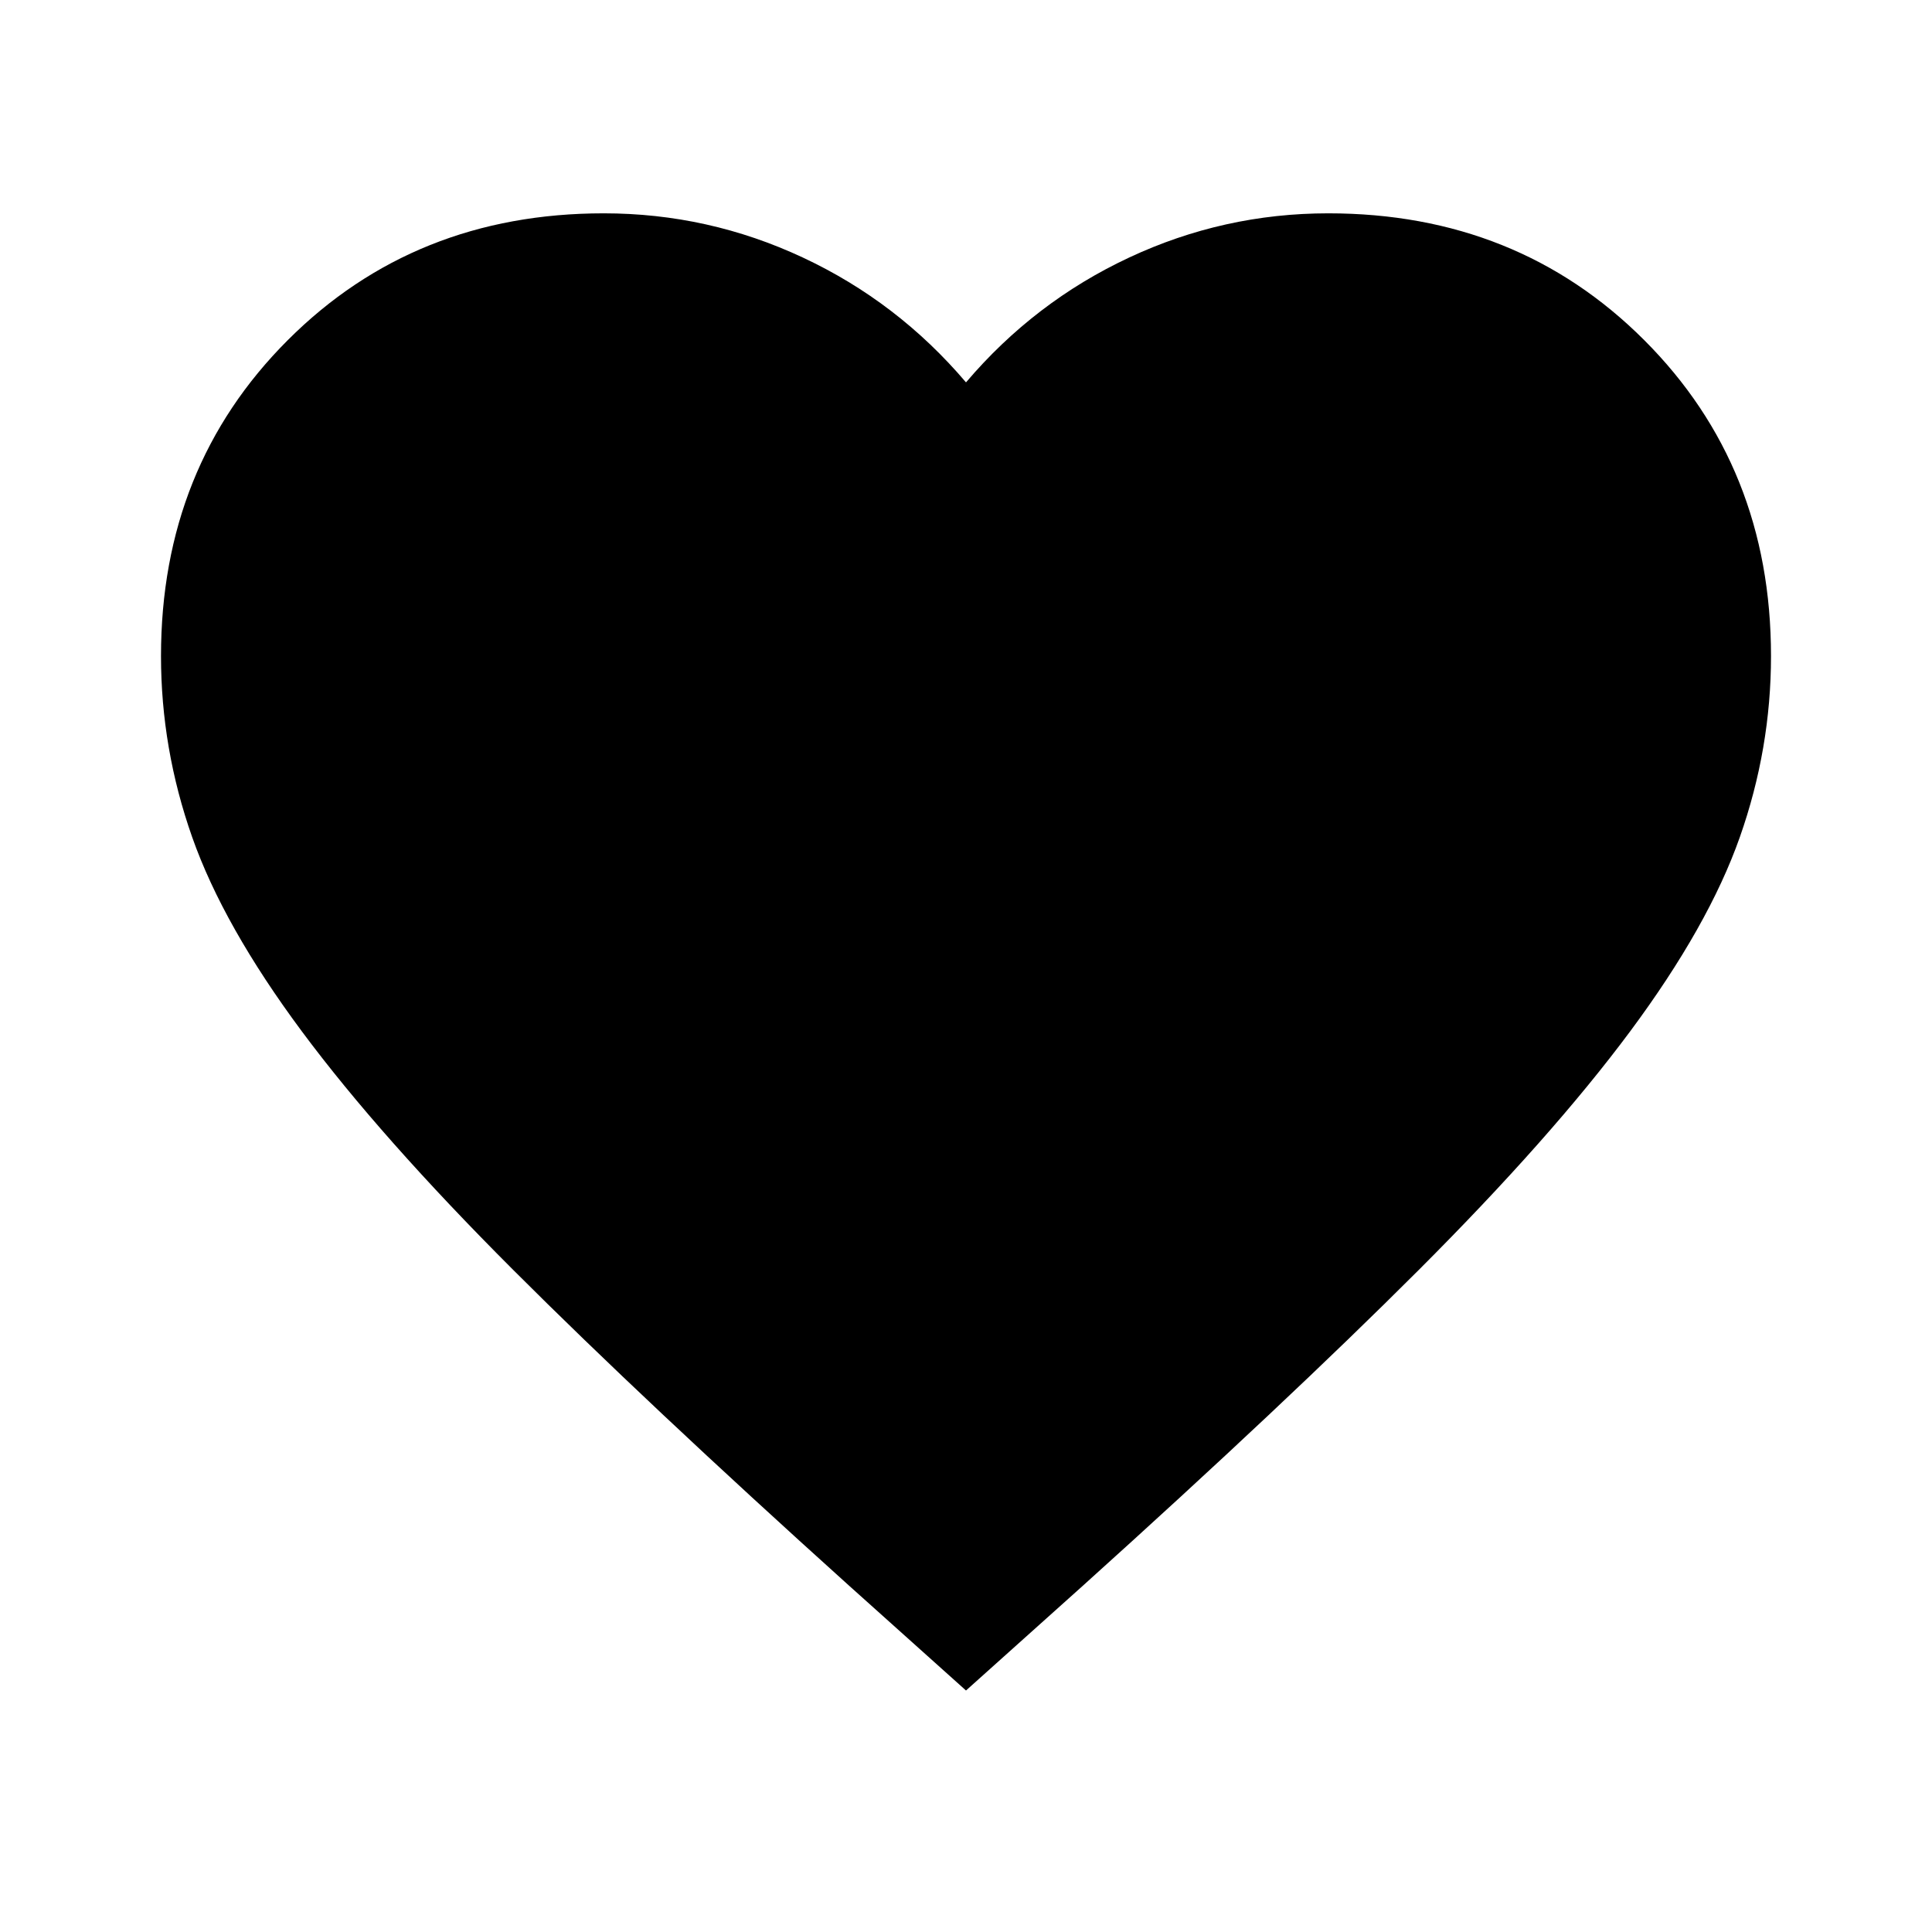
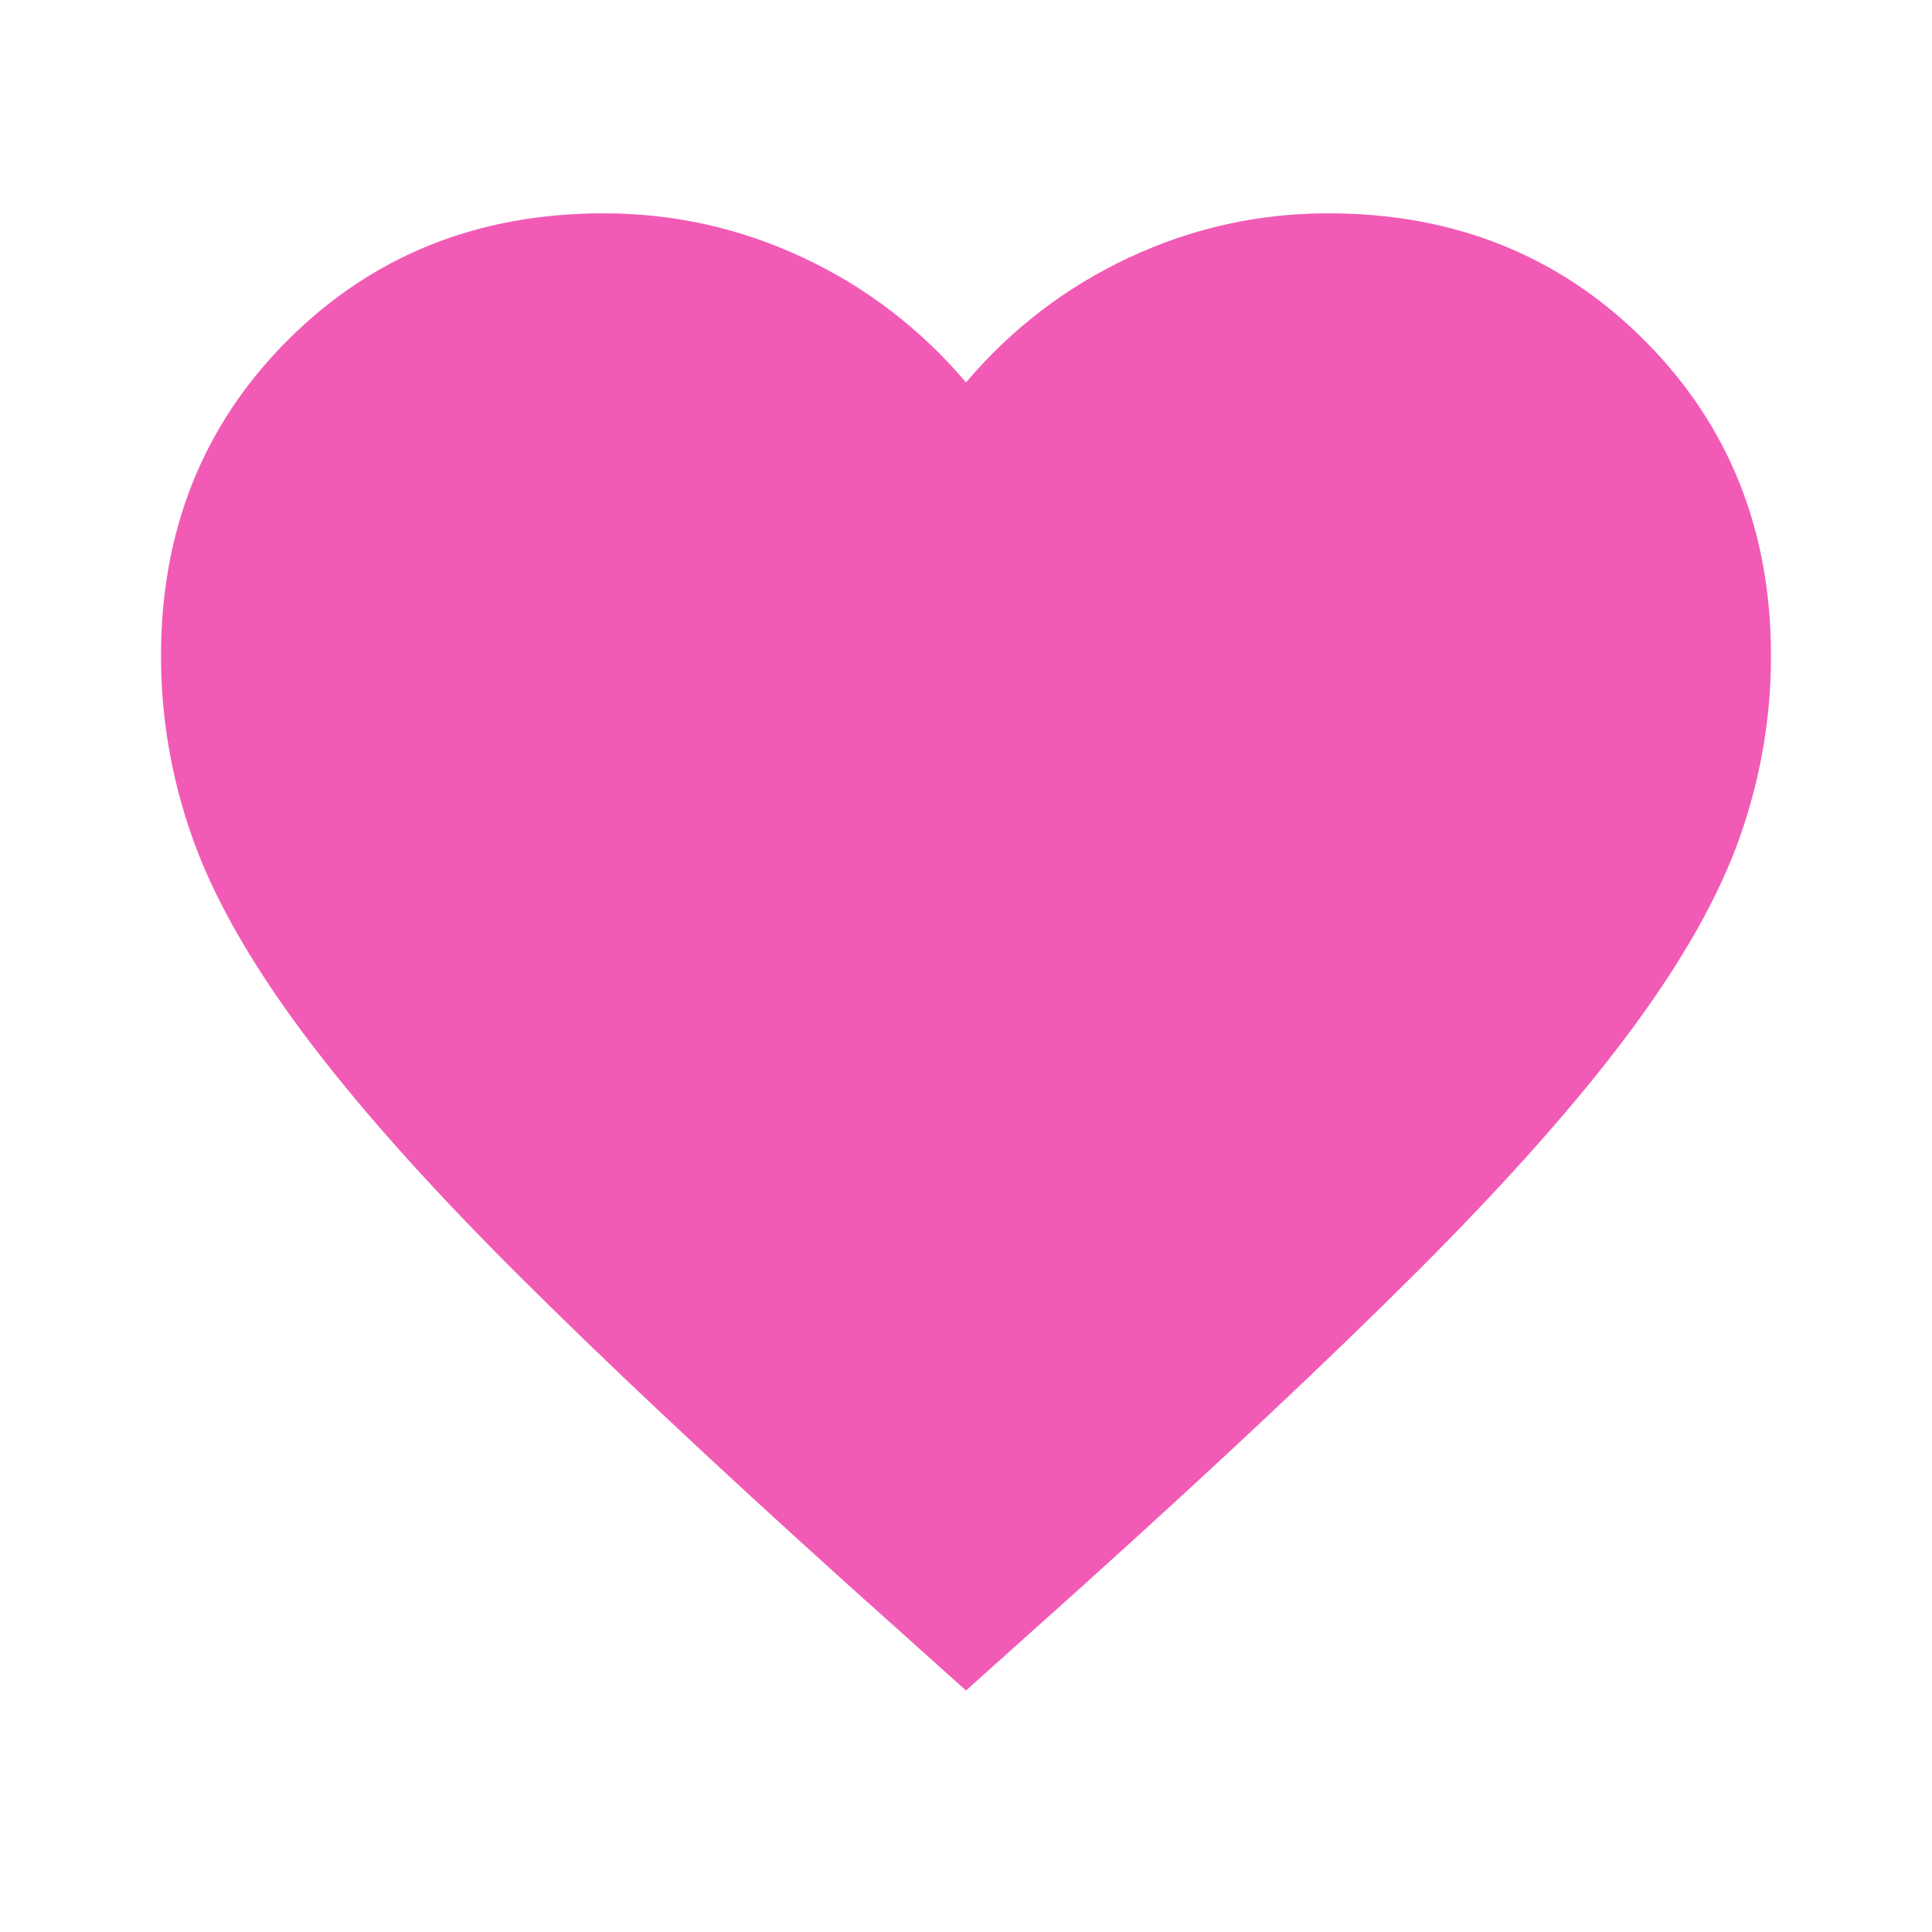
- <svg xmlns="http://www.w3.org/2000/svg" height="24" viewBox="0 -960 960 960" width="24">
+ <svg xmlns="http://www.w3.org/2000/svg" fill="#f15bb5" height="24" viewBox="0 -960 960 960" width="24">
  <path d="m480-120-58-52q-101-91-167-157T150-447.5Q111-500 95.5-544T80-634q0-94 63-157t157-63q52 0 99 22t81 62q34-40 81-62t99-22q94 0 157 63t63 157q0 46-15.5 90T810-447.5Q771-395 705-329T538-172l-58 52Z" />
</svg>
